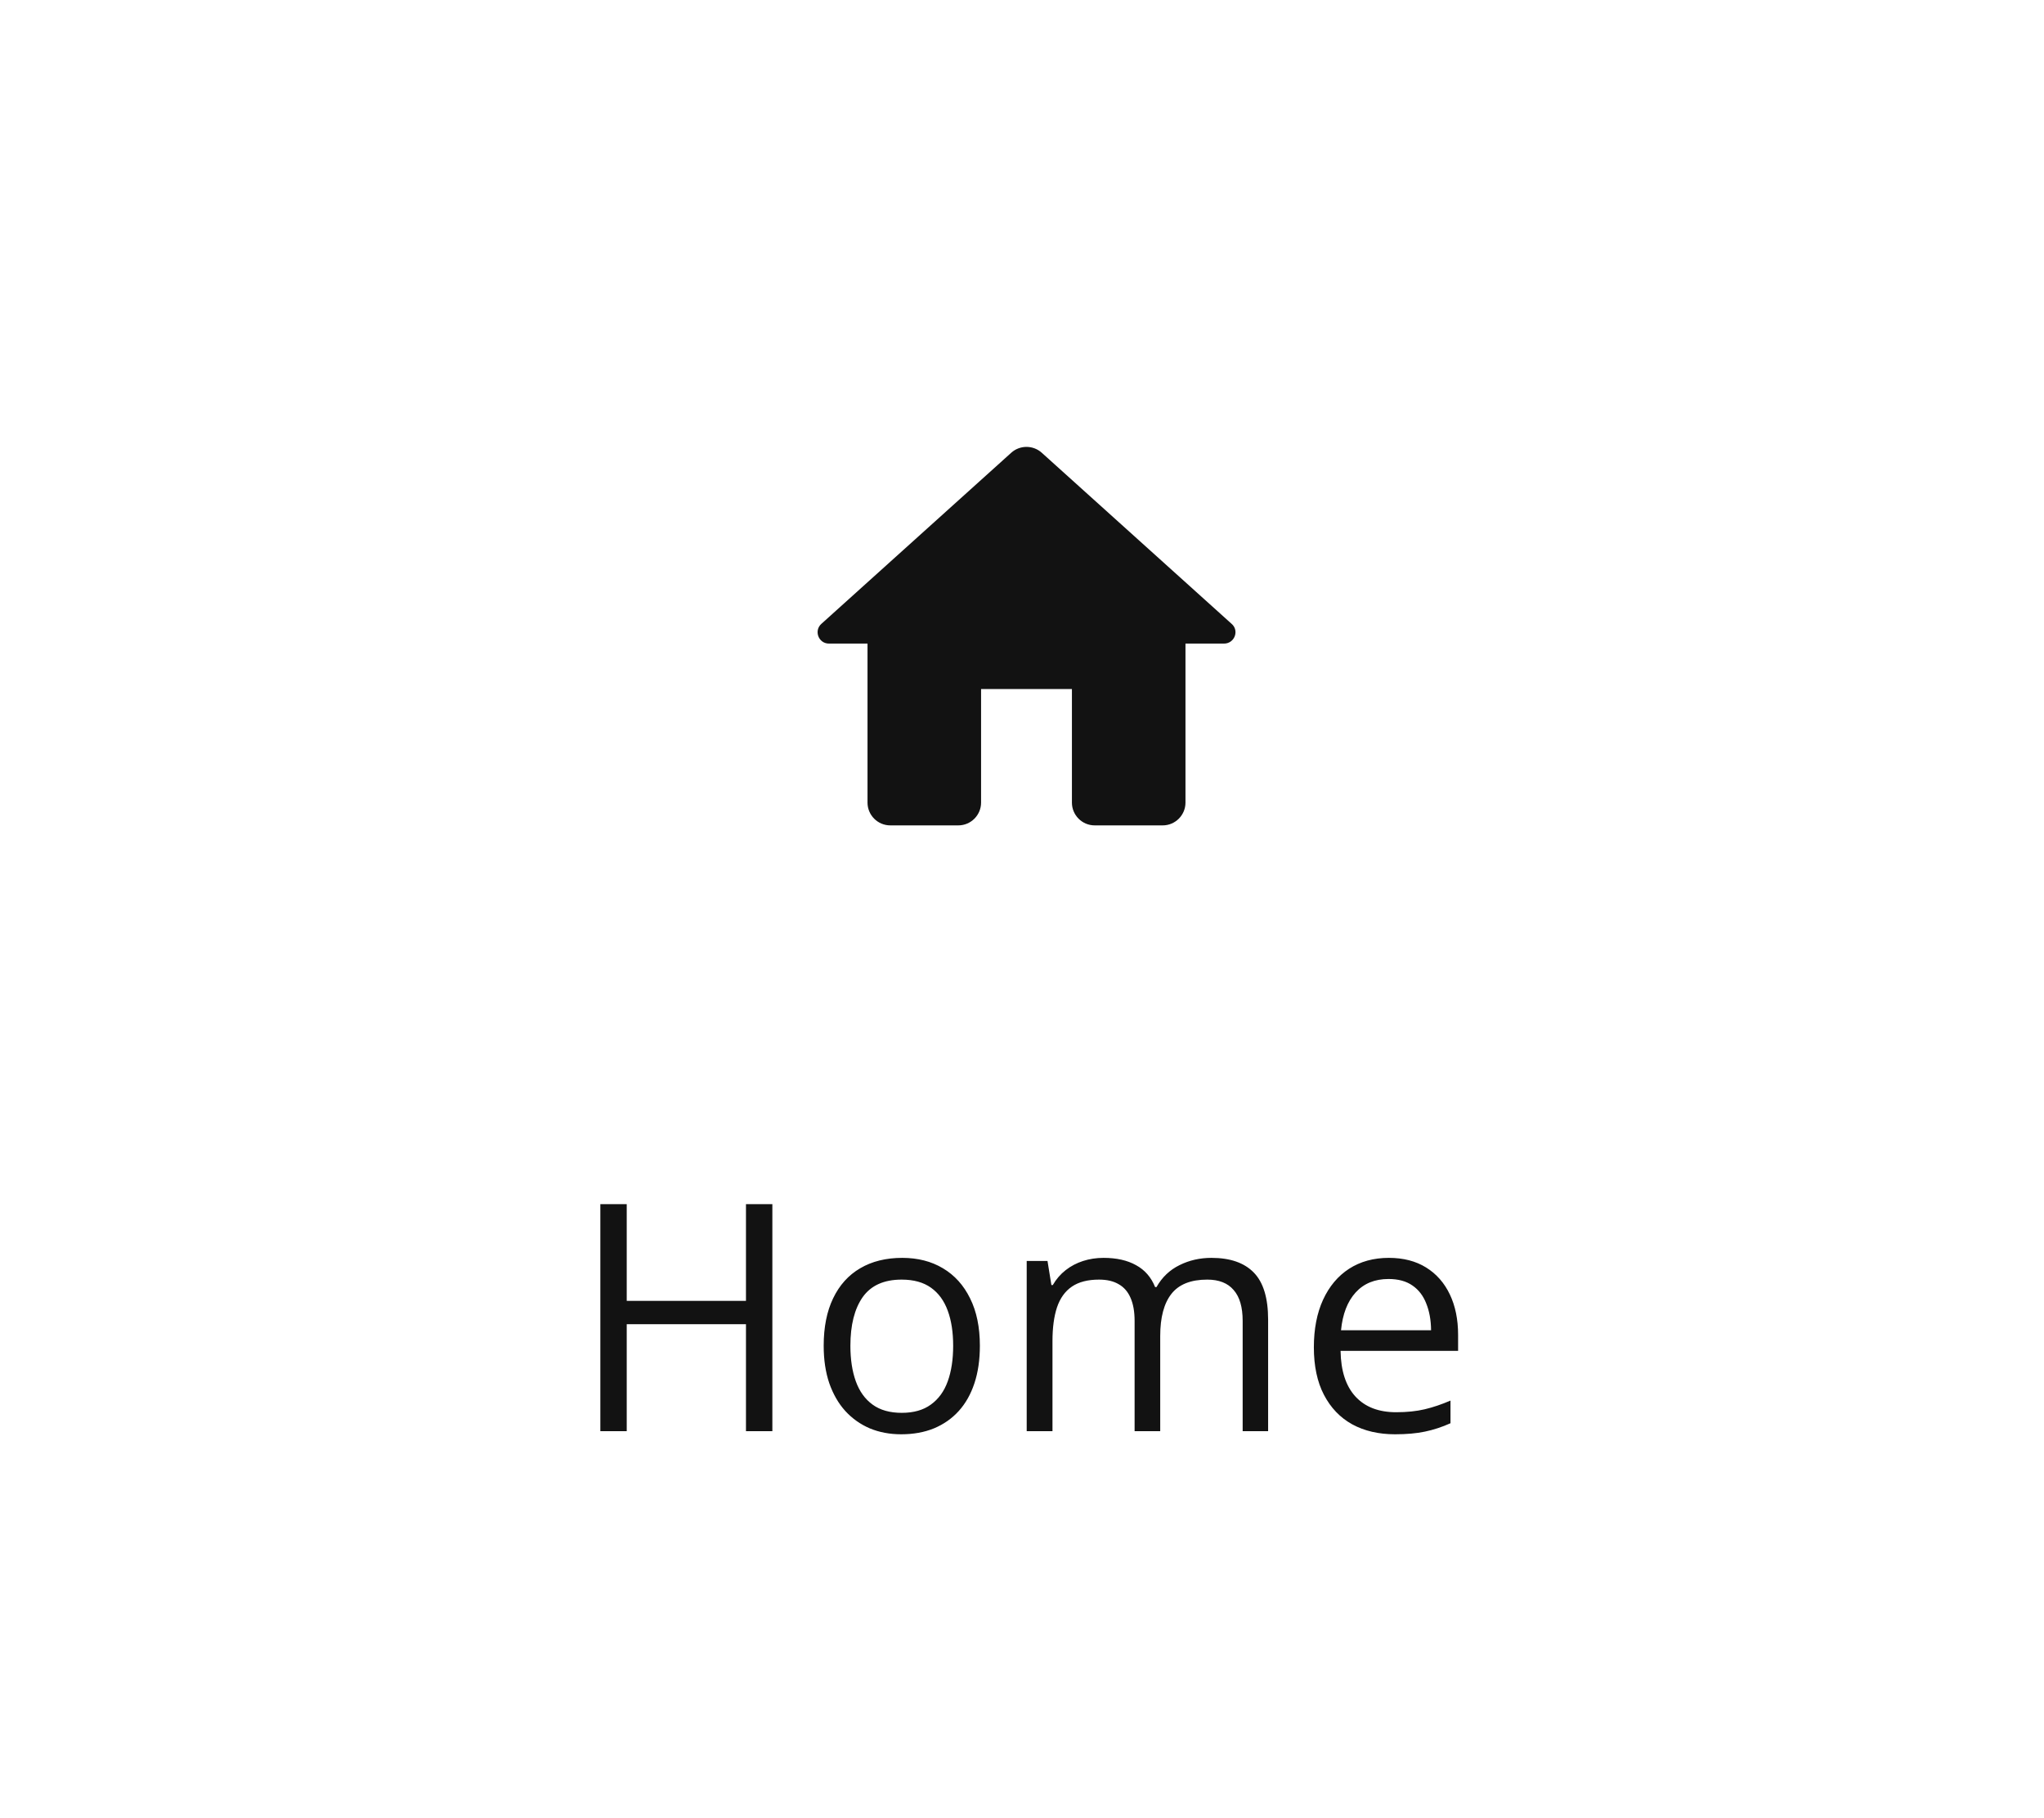
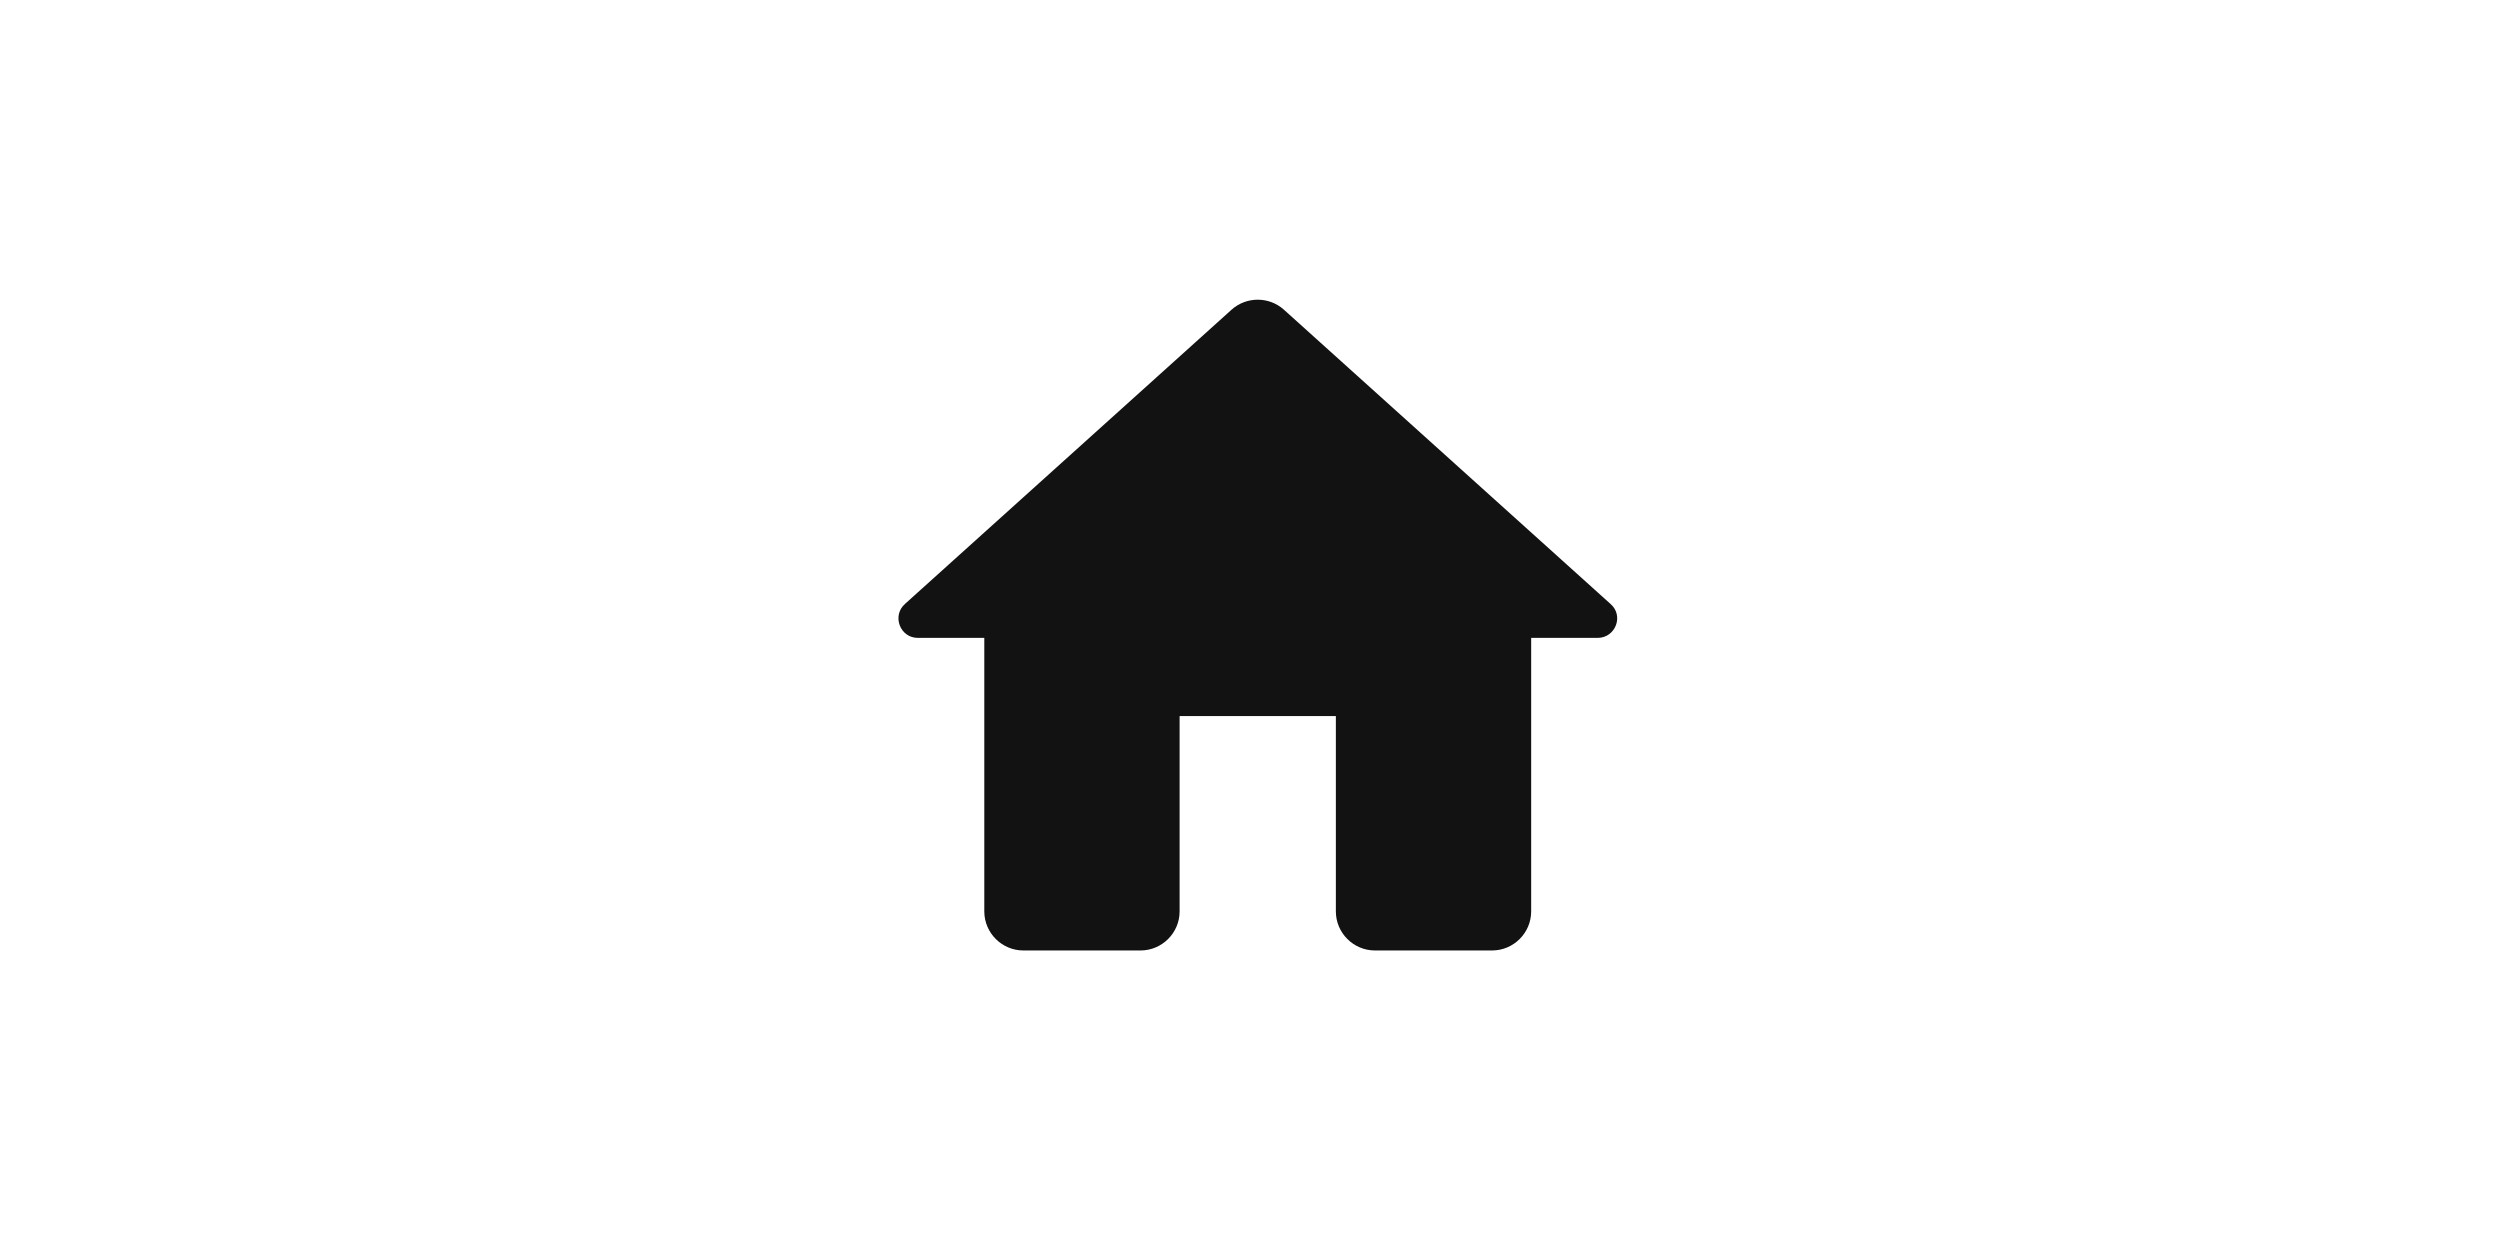
- <svg xmlns="http://www.w3.org/2000/svg" width="90" height="80" viewBox="0 0 90 80" fill="none">
-   <path d="M43.198 35.332V30.331H47.198V35.332C47.198 35.882 47.648 36.333 48.198 36.333H51.198C51.748 36.333 52.198 35.882 52.198 35.332V28.33H53.898C54.358 28.33 54.578 27.76 54.228 27.46L45.868 19.928C45.488 19.587 44.908 19.587 44.528 19.928L36.168 27.46C35.828 27.76 36.038 28.33 36.498 28.33H38.198V35.332C38.198 35.882 38.648 36.333 39.198 36.333H42.198C42.748 36.333 43.198 35.882 43.198 35.332Z" fill="#121212" />
-   <path d="M34.008 63H32.846V58.29H27.596V63H26.434V53.006H27.596V57.265H32.846V53.006H34.008V63ZM43.145 59.24C43.145 59.855 43.066 60.405 42.906 60.888C42.747 61.371 42.516 61.779 42.216 62.111C41.915 62.444 41.55 62.699 41.122 62.877C40.698 63.05 40.217 63.137 39.679 63.137C39.178 63.137 38.718 63.05 38.299 62.877C37.884 62.699 37.524 62.444 37.219 62.111C36.918 61.779 36.683 61.371 36.514 60.888C36.35 60.405 36.268 59.855 36.268 59.24C36.268 58.42 36.407 57.723 36.685 57.148C36.963 56.57 37.36 56.13 37.875 55.829C38.394 55.524 39.012 55.371 39.727 55.371C40.411 55.371 41.008 55.524 41.518 55.829C42.033 56.134 42.432 56.577 42.715 57.155C43.002 57.73 43.145 58.425 43.145 59.24ZM37.444 59.24C37.444 59.842 37.524 60.364 37.683 60.806C37.843 61.248 38.089 61.59 38.422 61.831C38.754 62.073 39.183 62.193 39.707 62.193C40.226 62.193 40.653 62.073 40.985 61.831C41.322 61.59 41.571 61.248 41.73 60.806C41.89 60.364 41.969 59.842 41.969 59.24C41.969 58.643 41.89 58.128 41.73 57.695C41.571 57.258 41.325 56.921 40.992 56.684C40.659 56.447 40.229 56.328 39.7 56.328C38.921 56.328 38.349 56.586 37.984 57.101C37.624 57.616 37.444 58.329 37.444 59.24ZM53.342 55.371C54.167 55.371 54.789 55.588 55.208 56.02C55.627 56.449 55.837 57.139 55.837 58.092V63H54.716V58.147C54.716 57.54 54.584 57.087 54.319 56.786C54.06 56.481 53.672 56.328 53.157 56.328C52.433 56.328 51.906 56.538 51.578 56.957C51.25 57.376 51.086 57.994 51.086 58.81V63H49.958V58.147C49.958 57.741 49.899 57.404 49.781 57.135C49.666 56.866 49.493 56.665 49.261 56.533C49.033 56.397 48.744 56.328 48.393 56.328C47.896 56.328 47.497 56.431 47.197 56.636C46.896 56.841 46.677 57.146 46.54 57.552C46.408 57.953 46.342 58.447 46.342 59.035V63H45.207V55.508H46.123L46.294 56.567H46.356C46.506 56.308 46.695 56.089 46.923 55.911C47.151 55.733 47.406 55.599 47.689 55.508C47.971 55.417 48.272 55.371 48.591 55.371C49.161 55.371 49.637 55.478 50.02 55.692C50.407 55.902 50.687 56.223 50.861 56.656H50.922C51.168 56.223 51.505 55.902 51.934 55.692C52.362 55.478 52.832 55.371 53.342 55.371ZM61.153 55.371C61.791 55.371 62.338 55.512 62.794 55.795C63.249 56.078 63.598 56.474 63.84 56.984C64.081 57.49 64.202 58.083 64.202 58.762V59.466H59.027C59.041 60.345 59.259 61.015 59.683 61.476C60.107 61.936 60.704 62.166 61.474 62.166C61.948 62.166 62.367 62.123 62.732 62.036C63.097 61.95 63.475 61.822 63.867 61.653V62.651C63.489 62.82 63.113 62.943 62.739 63.02C62.37 63.098 61.932 63.137 61.426 63.137C60.706 63.137 60.077 62.991 59.54 62.699C59.006 62.403 58.592 61.97 58.295 61.4C57.999 60.831 57.851 60.133 57.851 59.309C57.851 58.502 57.986 57.805 58.255 57.217C58.528 56.624 58.911 56.169 59.403 55.85C59.9 55.531 60.483 55.371 61.153 55.371ZM61.139 56.301C60.533 56.301 60.05 56.499 59.69 56.895C59.33 57.292 59.116 57.846 59.047 58.557H63.012C63.008 58.11 62.937 57.718 62.8 57.381C62.668 57.039 62.465 56.775 62.192 56.588C61.919 56.397 61.568 56.301 61.139 56.301Z" fill="#121212" />
+ <svg xmlns="http://www.w3.org/2000/svg" width="64" height="32" viewBox="0 0 64 32" fill="none">
+   <path d="M30.198 23.332V18.331H34.198V23.332C34.198 23.882 34.648 24.332 35.198 24.332H38.198C38.748 24.332 39.198 23.882 39.198 23.332V16.33H40.898C41.358 16.33 41.578 15.76 41.228 15.46L32.868 7.928C32.488 7.587 31.908 7.587 31.528 7.928L23.168 15.46C22.828 15.76 23.038 16.33 23.498 16.33H25.198V23.332C25.198 23.882 25.648 24.332 26.198 24.332H29.198C29.748 24.332 30.198 23.882 30.198 23.332Z" fill="#121212" />
</svg>
